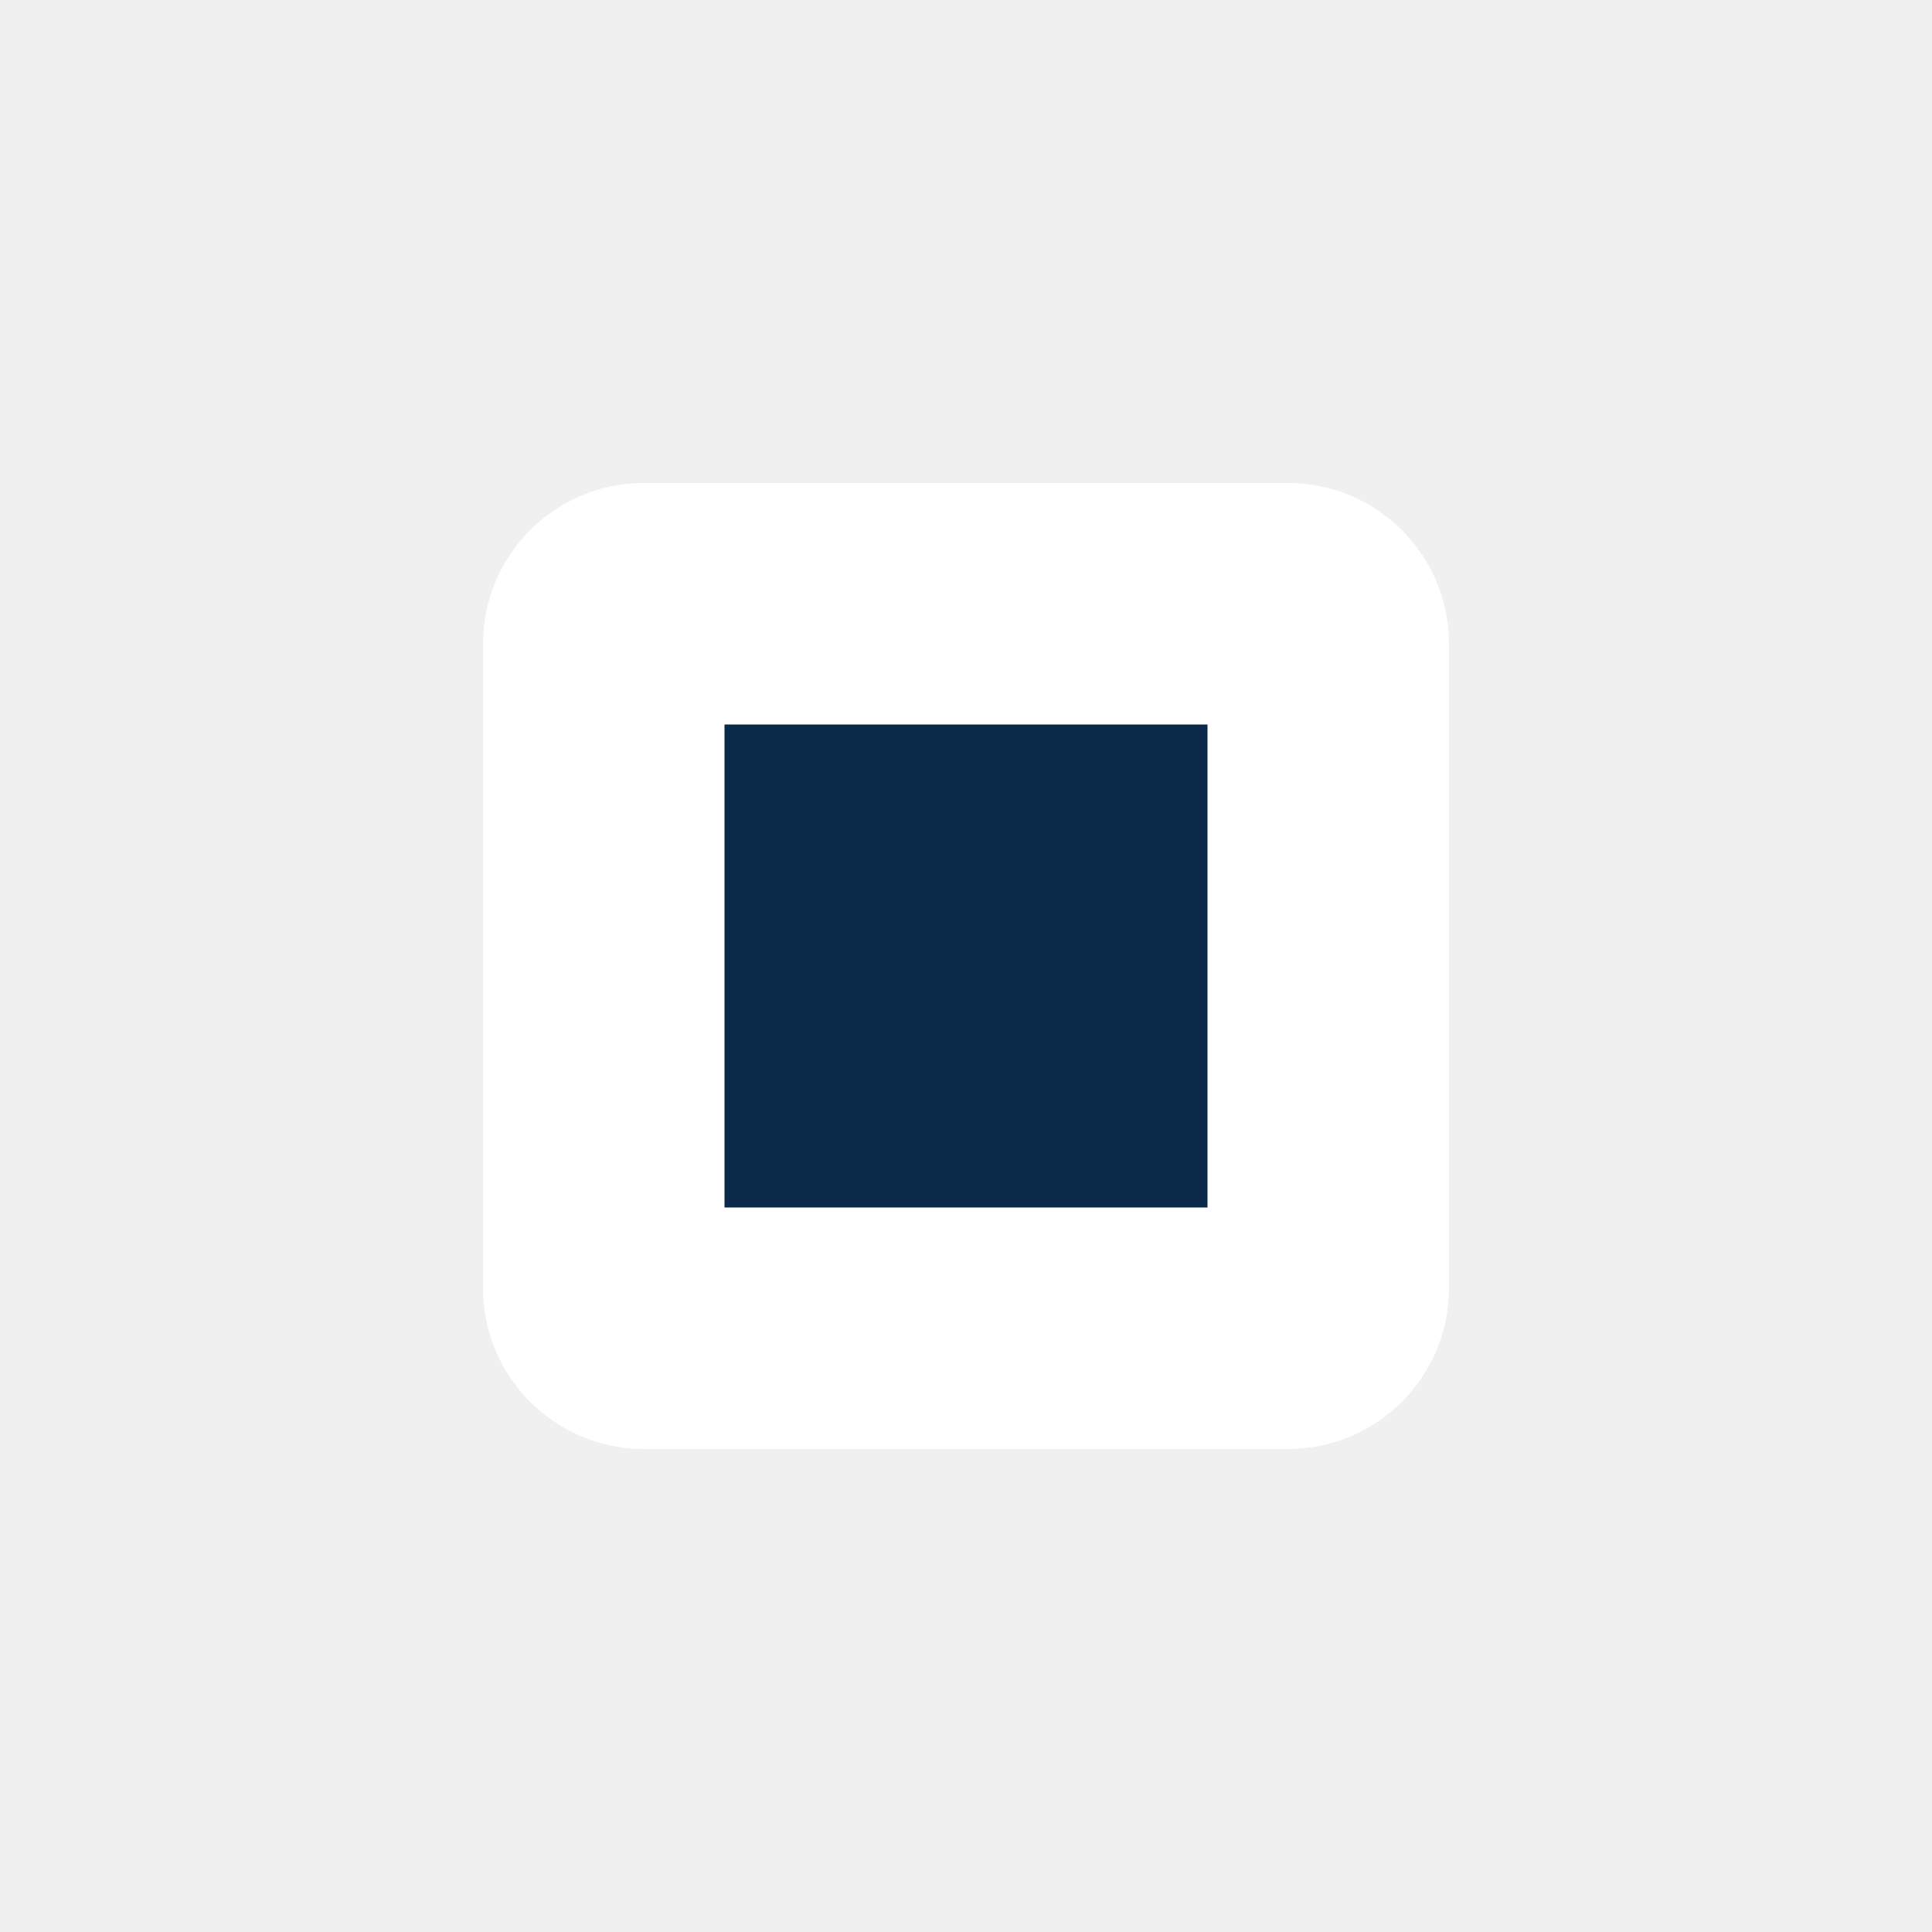
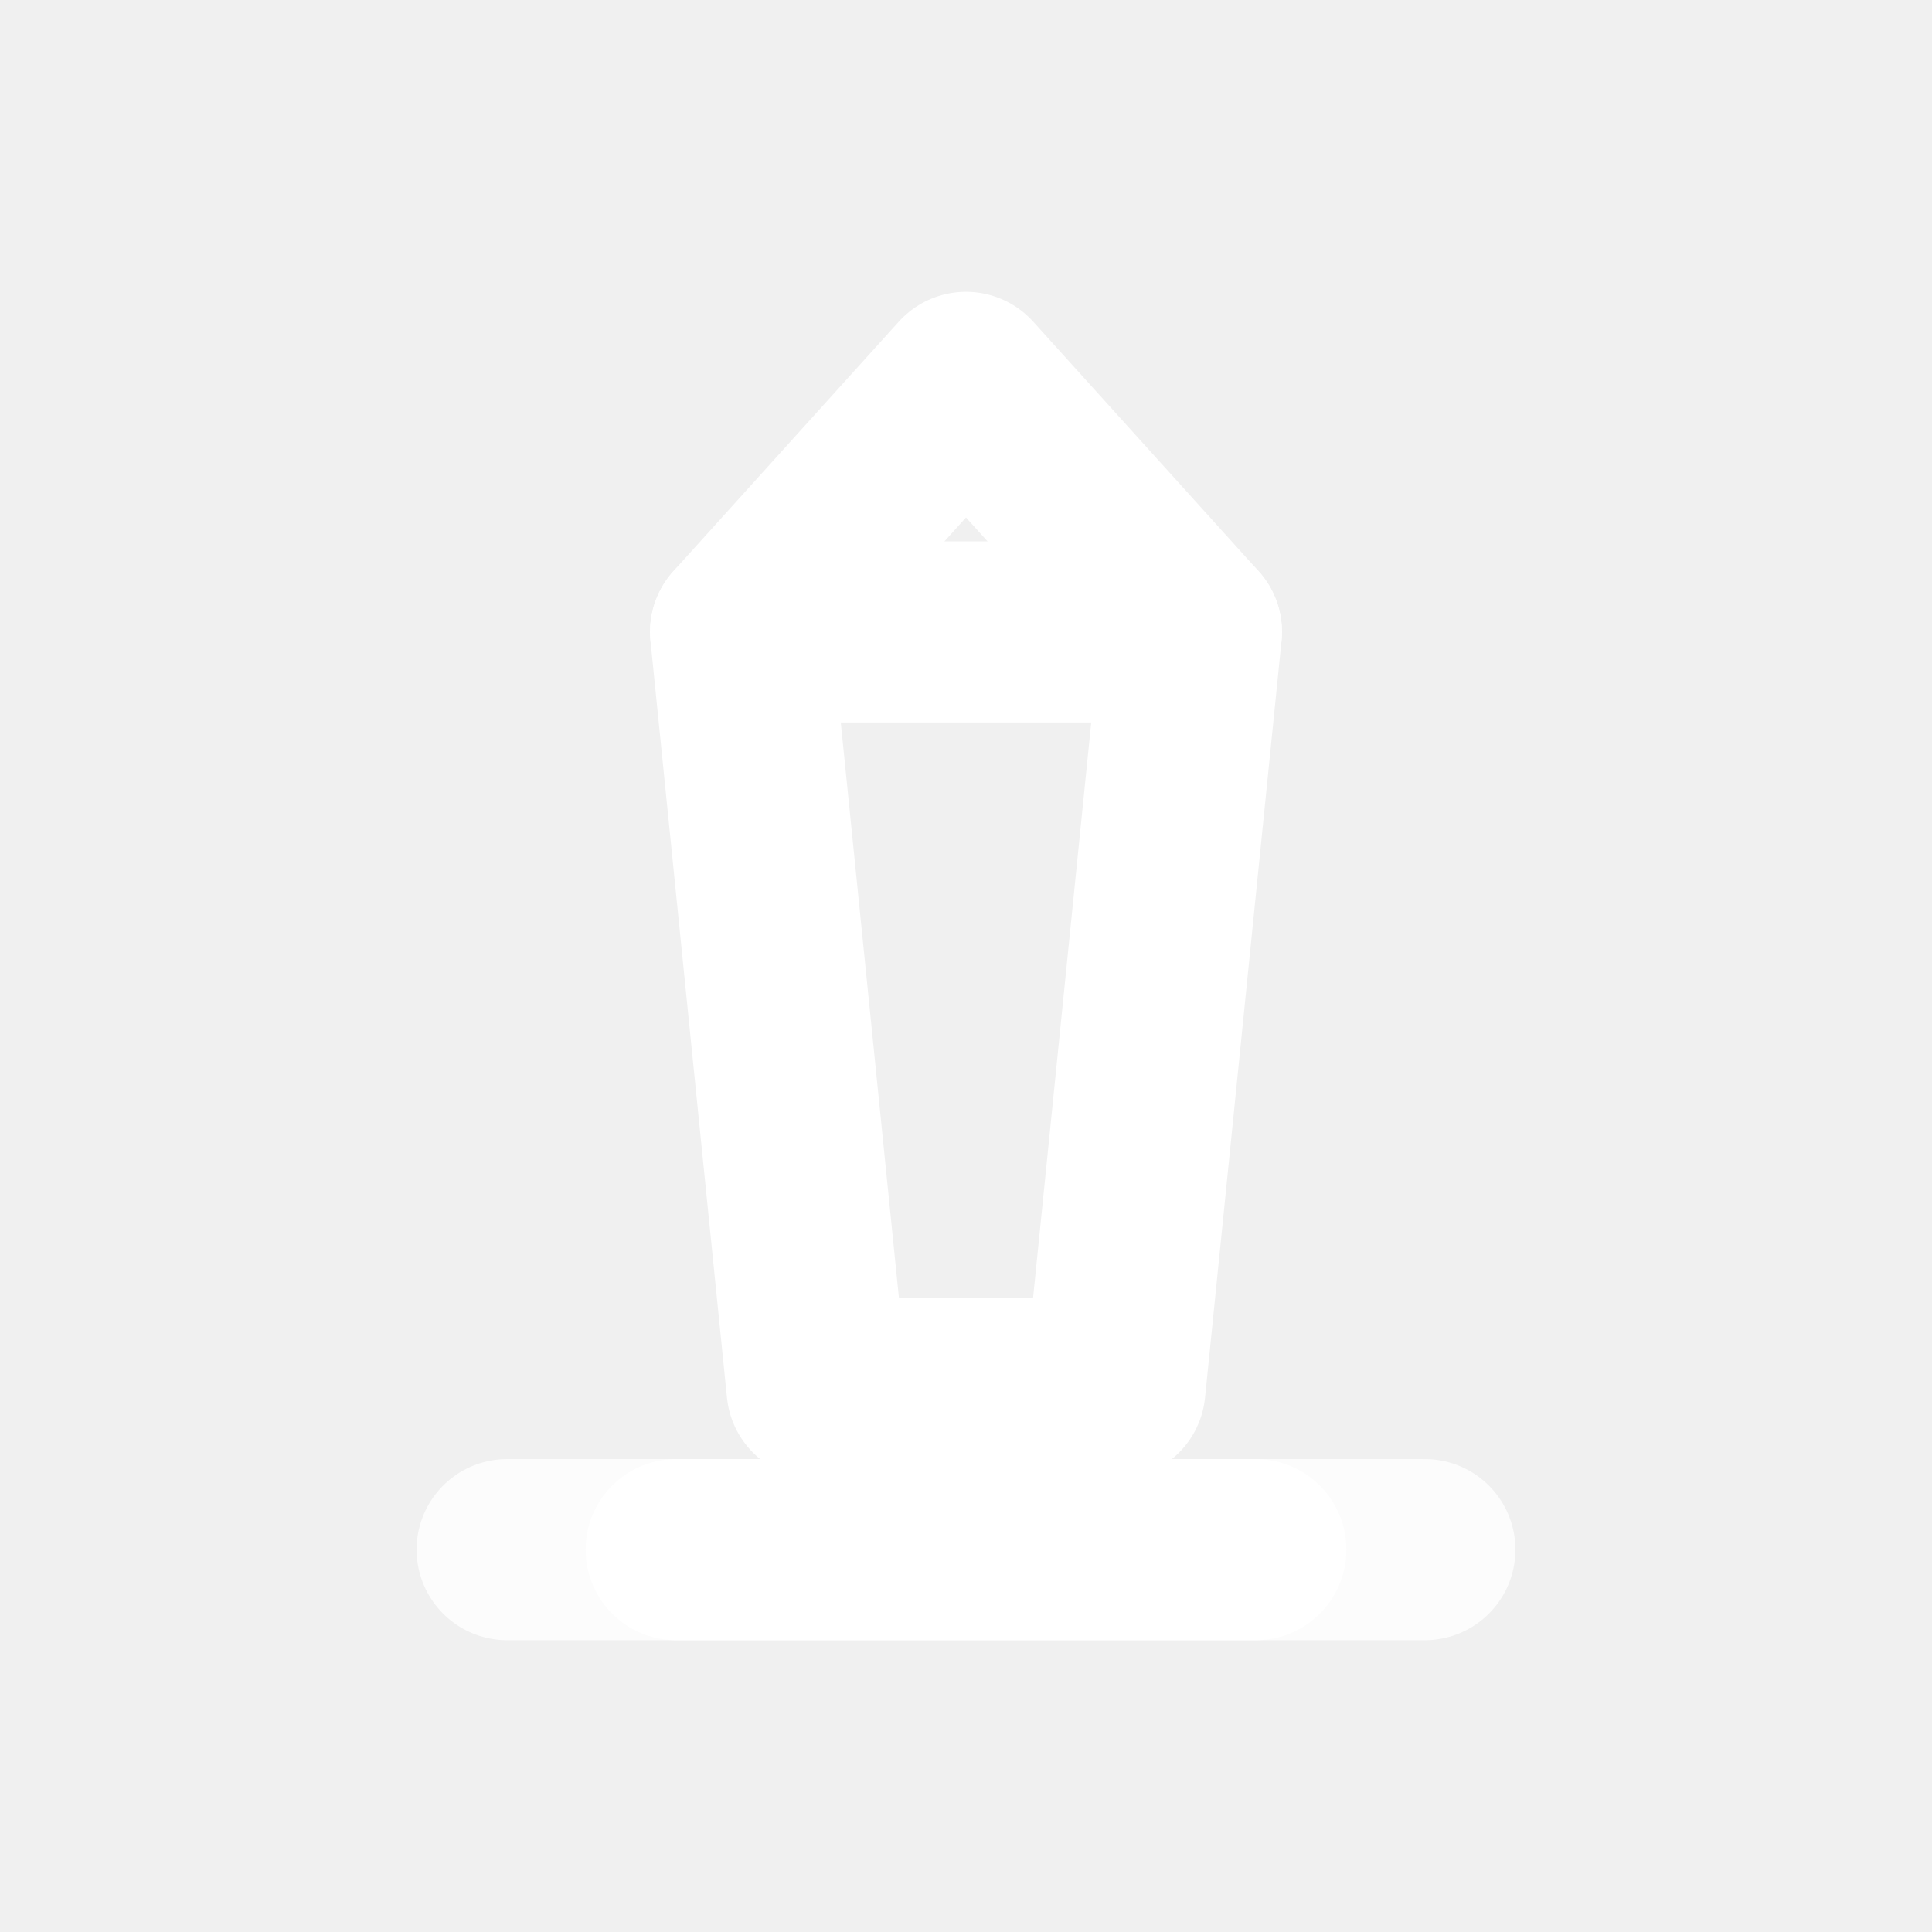
- <svg xmlns="http://www.w3.org/2000/svg" width="24" height="24" viewBox="0 0 24 24">
-   <rect x="6" y="6" width="12" height="12" rx="2" fill="white" />
-   <rect x="9" y="9" width="6" height="6" fill="#0b2a4a" />
+ <svg xmlns="http://www.w3.org/2000/svg" width="24" height="24" viewBox="0 0 24 24" fill="none">
+   <path d="M12 4.75l2.8 3.1-.95 9.4H10.15l-.95-9.4z" stroke="white" stroke-width="2.25" stroke-linecap="round" stroke-linejoin="round" />
+   <path d="M9.2 7.85h5.6" stroke="white" stroke-width="2.25" stroke-linecap="round" stroke-linejoin="round" />
+   <path d="M8.4 19.25h7.2" stroke="white" stroke-width="2.25" stroke-linecap="round" stroke-linejoin="round" />
+   <path d="M6.3 19.25h11.4" stroke="white" stroke-width="2.25" stroke-linecap="round" stroke-linejoin="round" opacity="0.8" />
</svg>
